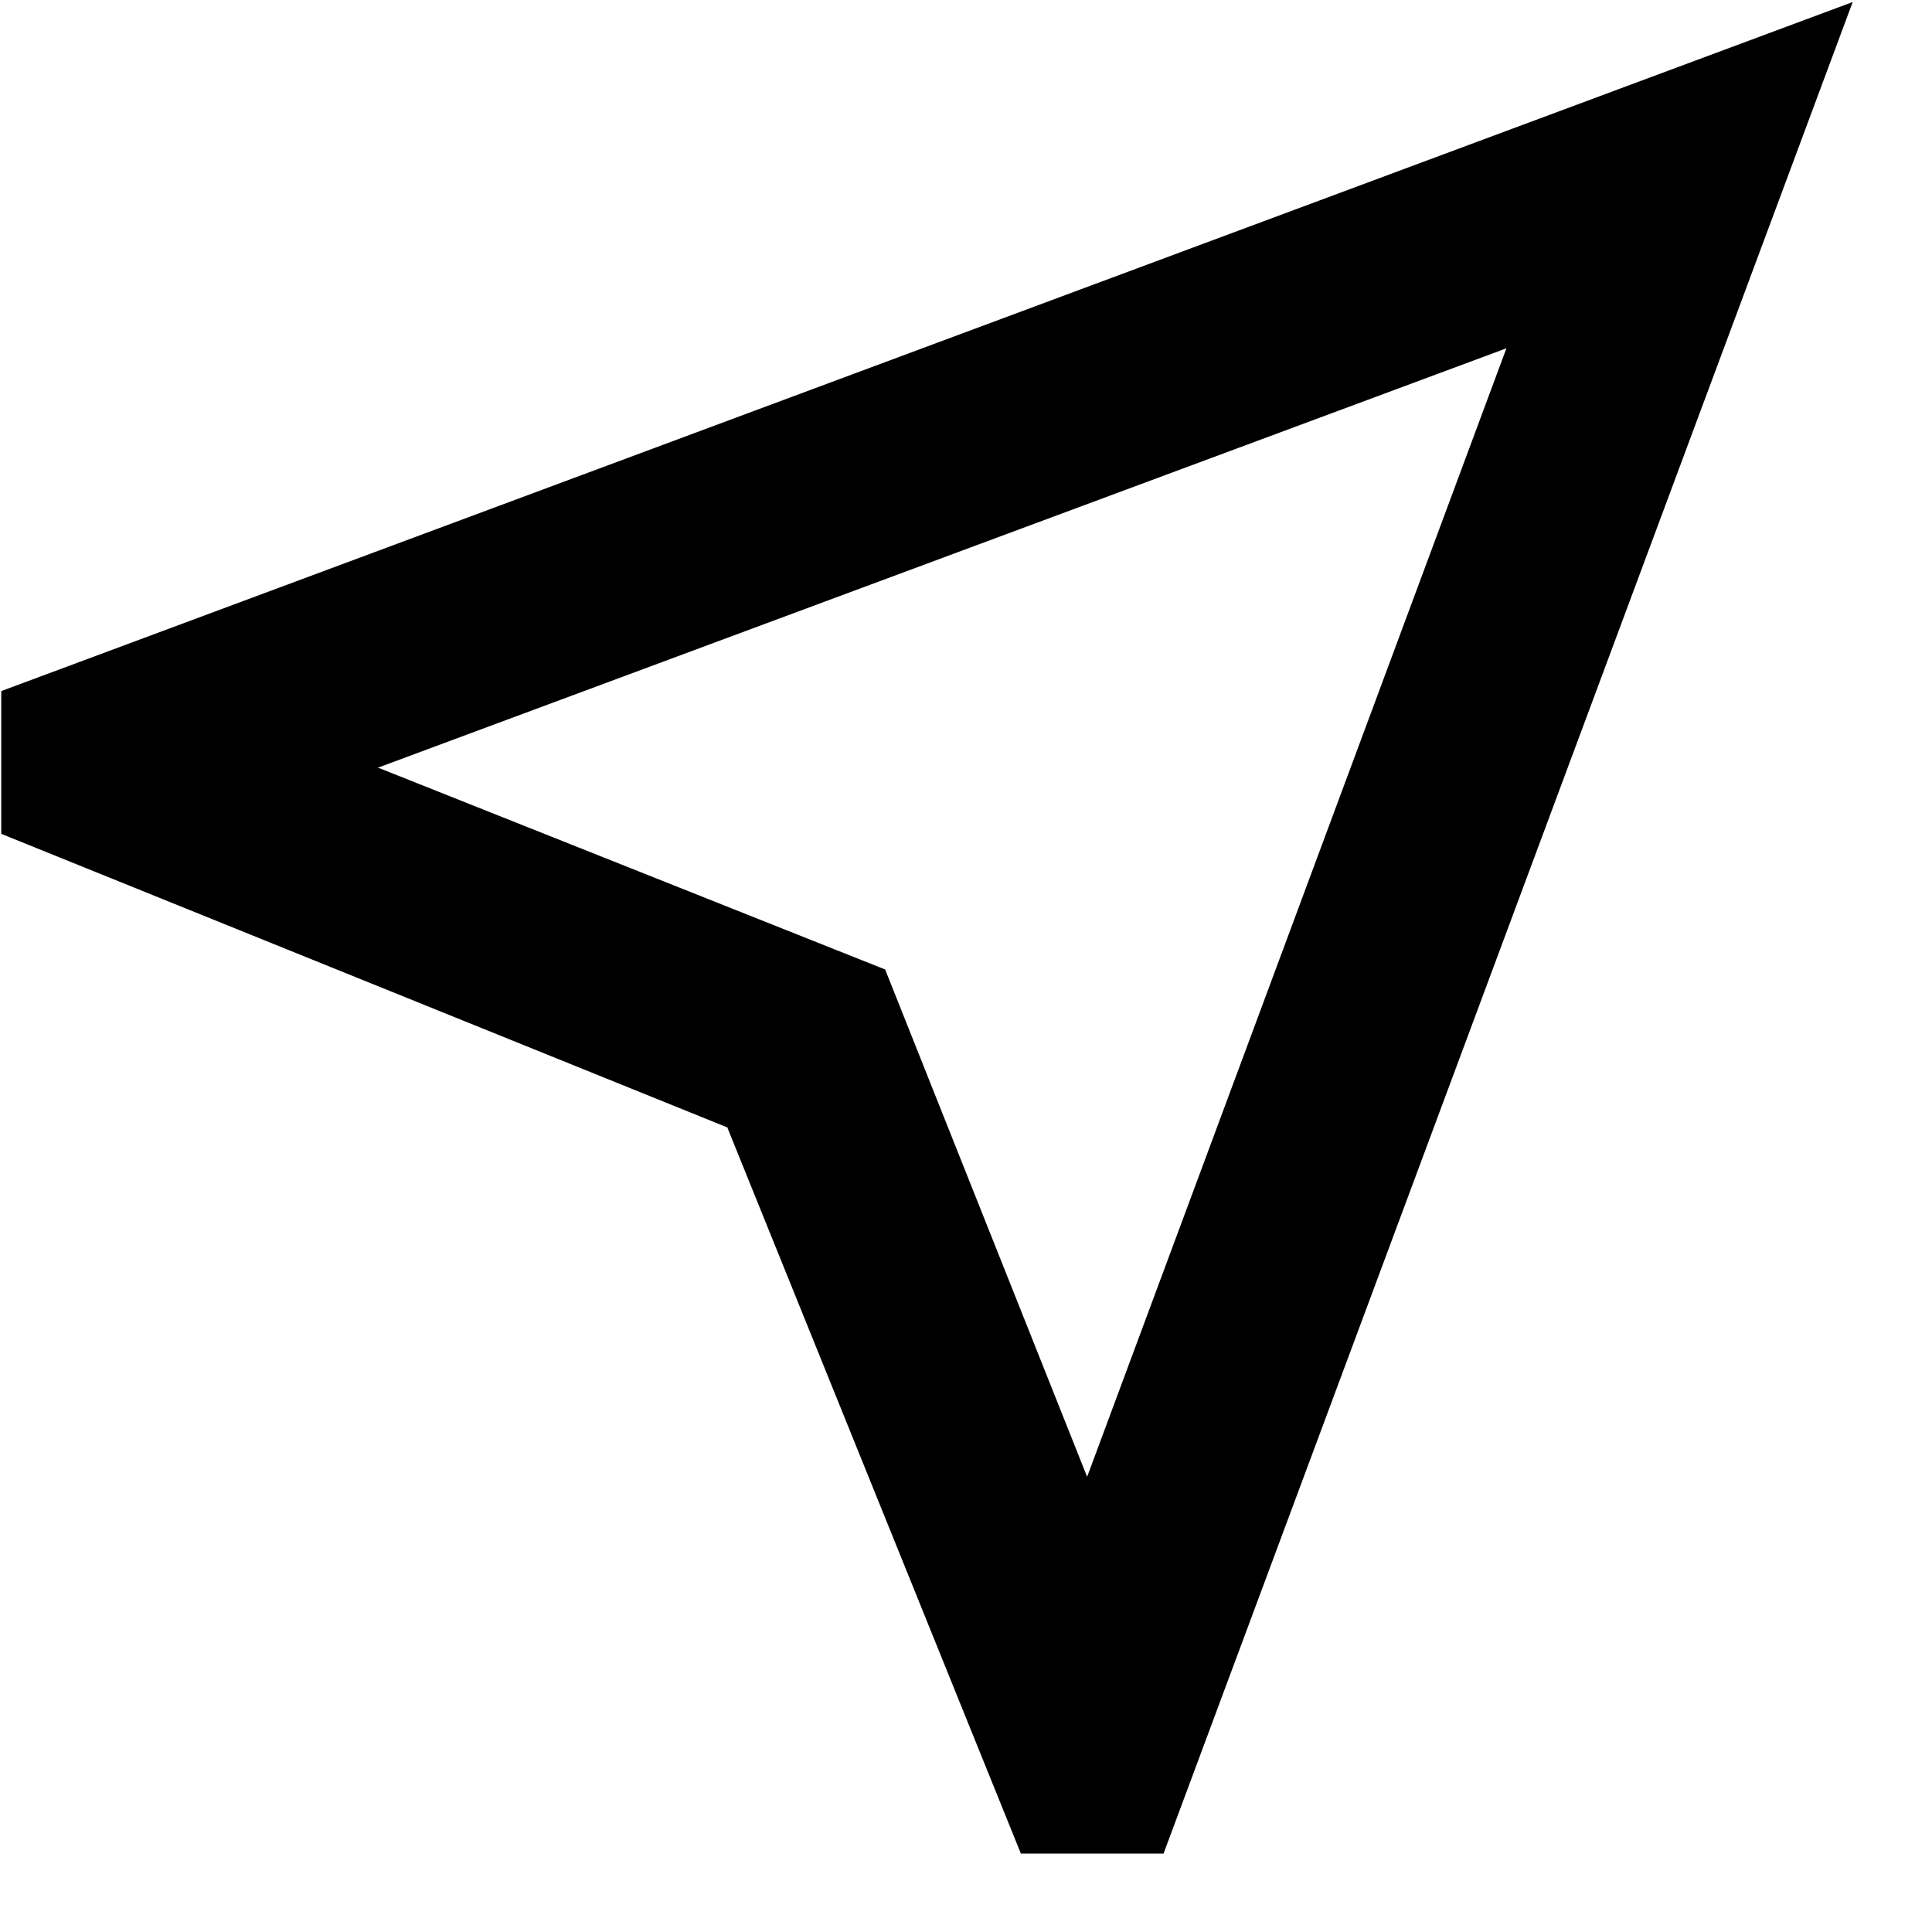
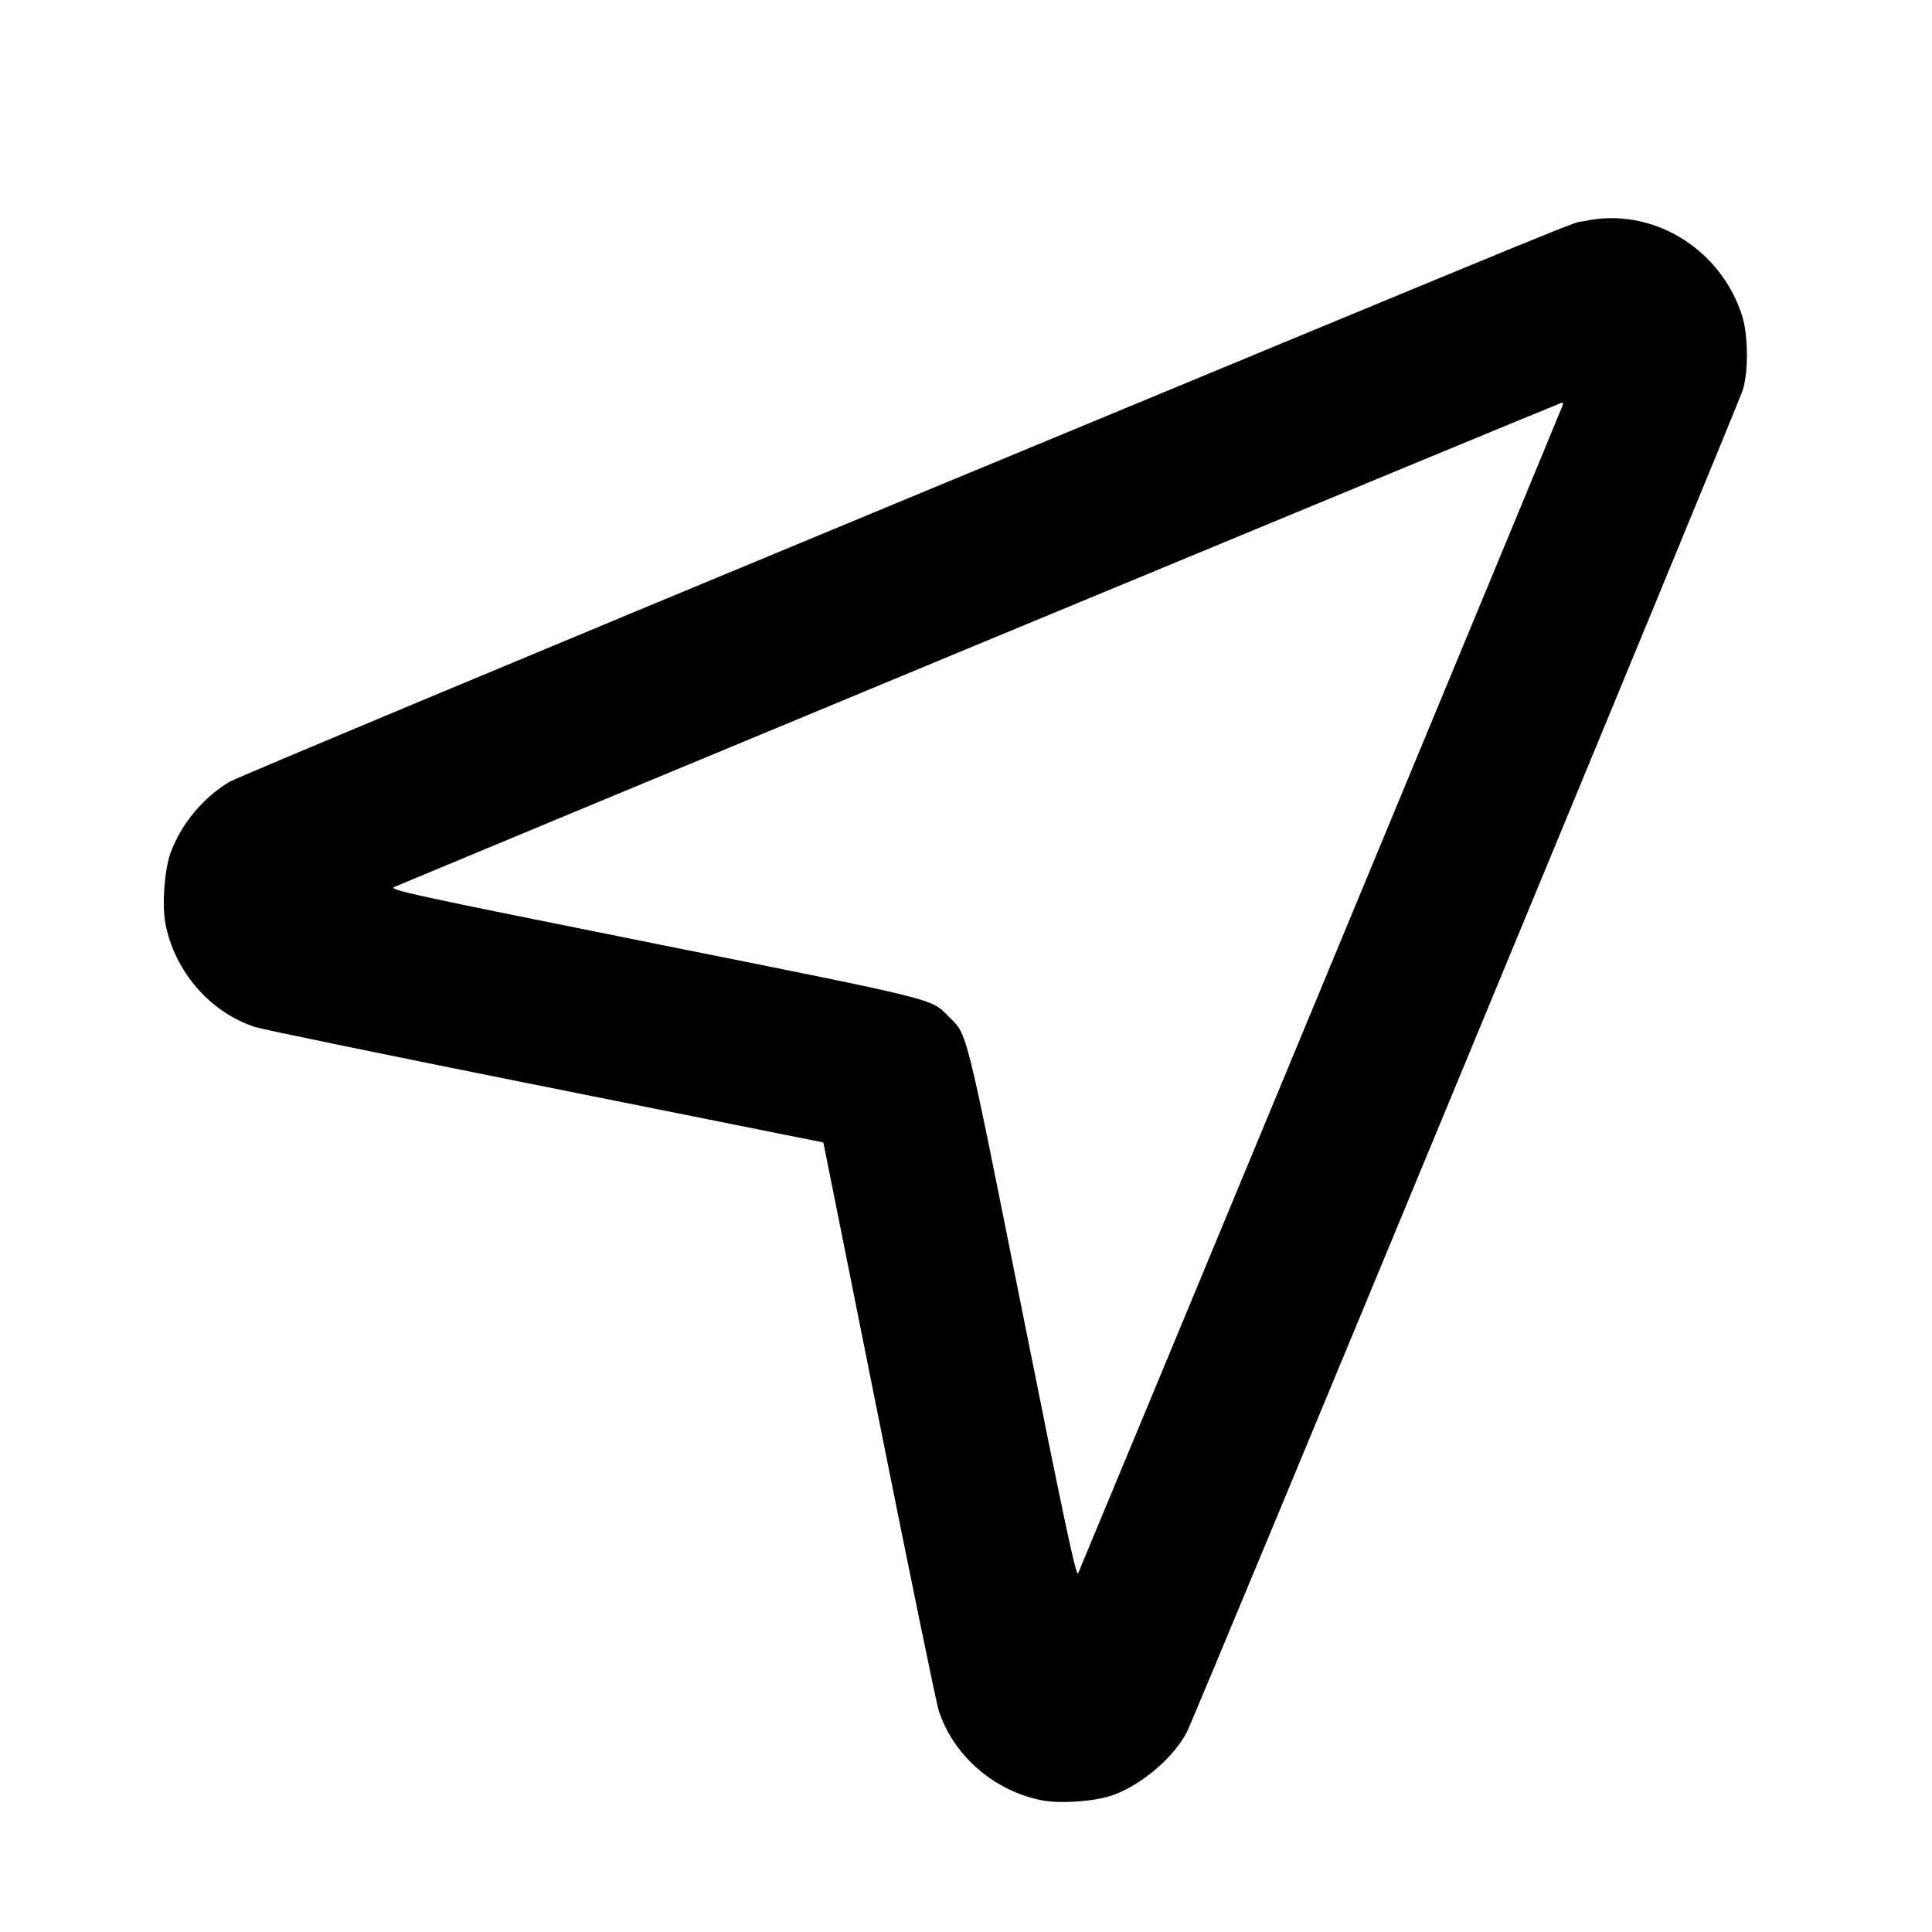
- <svg xmlns="http://www.w3.org/2000/svg" width="20" height="20" viewBox="0 0 20 20">
-   <path fill-rule="evenodd" clip-rule="evenodd" d="M12.045 19.188H10.568L7.531 11.676L7.52 11.68L7.536 11.674L7.524 11.669L0.013 8.632V7.154L19.179 0.021L12.045 19.188ZM15.569 3.615L3.942 7.936L3.912 7.946L3.942 7.958L9.163 10.036L11.242 15.258L11.254 15.288L11.265 15.258L15.585 3.631L15.594 3.605L15.569 3.615Z" />
+ <svg xmlns="http://www.w3.org/2000/svg" width="12" height="12" viewBox="0 0 12 12" version="1.1">
+   <path d="M9.842 1.373C9.733 1.396 10.182 1.212 5.524 3.143C3.31 4.061 1.466 4.832 1.427 4.855C1.259 4.955 1.121 5.123 1.058 5.302C1.021 5.408 1.006 5.62 1.027 5.734C1.083 6.032 1.303 6.287 1.584 6.379C1.626 6.393 2.437 6.56 3.387 6.75L5.114 7.096L5.46 8.823C5.65 9.773 5.817 10.584 5.831 10.626C5.923 10.907 6.178 11.127 6.476 11.183C6.59 11.204 6.802 11.189 6.909 11.151C7.087 11.089 7.29 10.917 7.372 10.758C7.419 10.669 10.799 2.508 10.825 2.422C10.861 2.306 10.858 2.077 10.82 1.959C10.684 1.538 10.256 1.283 9.842 1.373M6.089 3.996C4.109 4.818 2.471 5.499 2.449 5.509C2.412 5.527 2.535 5.553 4.063 5.86C5.851 6.218 5.78 6.2 5.894 6.316C6.01 6.43 5.992 6.358 6.35 8.147C6.612 9.457 6.684 9.795 6.696 9.773C6.707 9.751 9.673 2.603 9.705 2.52C9.71 2.509 9.708 2.501 9.701 2.501C9.694 2.502 8.069 3.175 6.089 3.996" fill-rule="evenodd" stroke-width="0.014" />
</svg>
